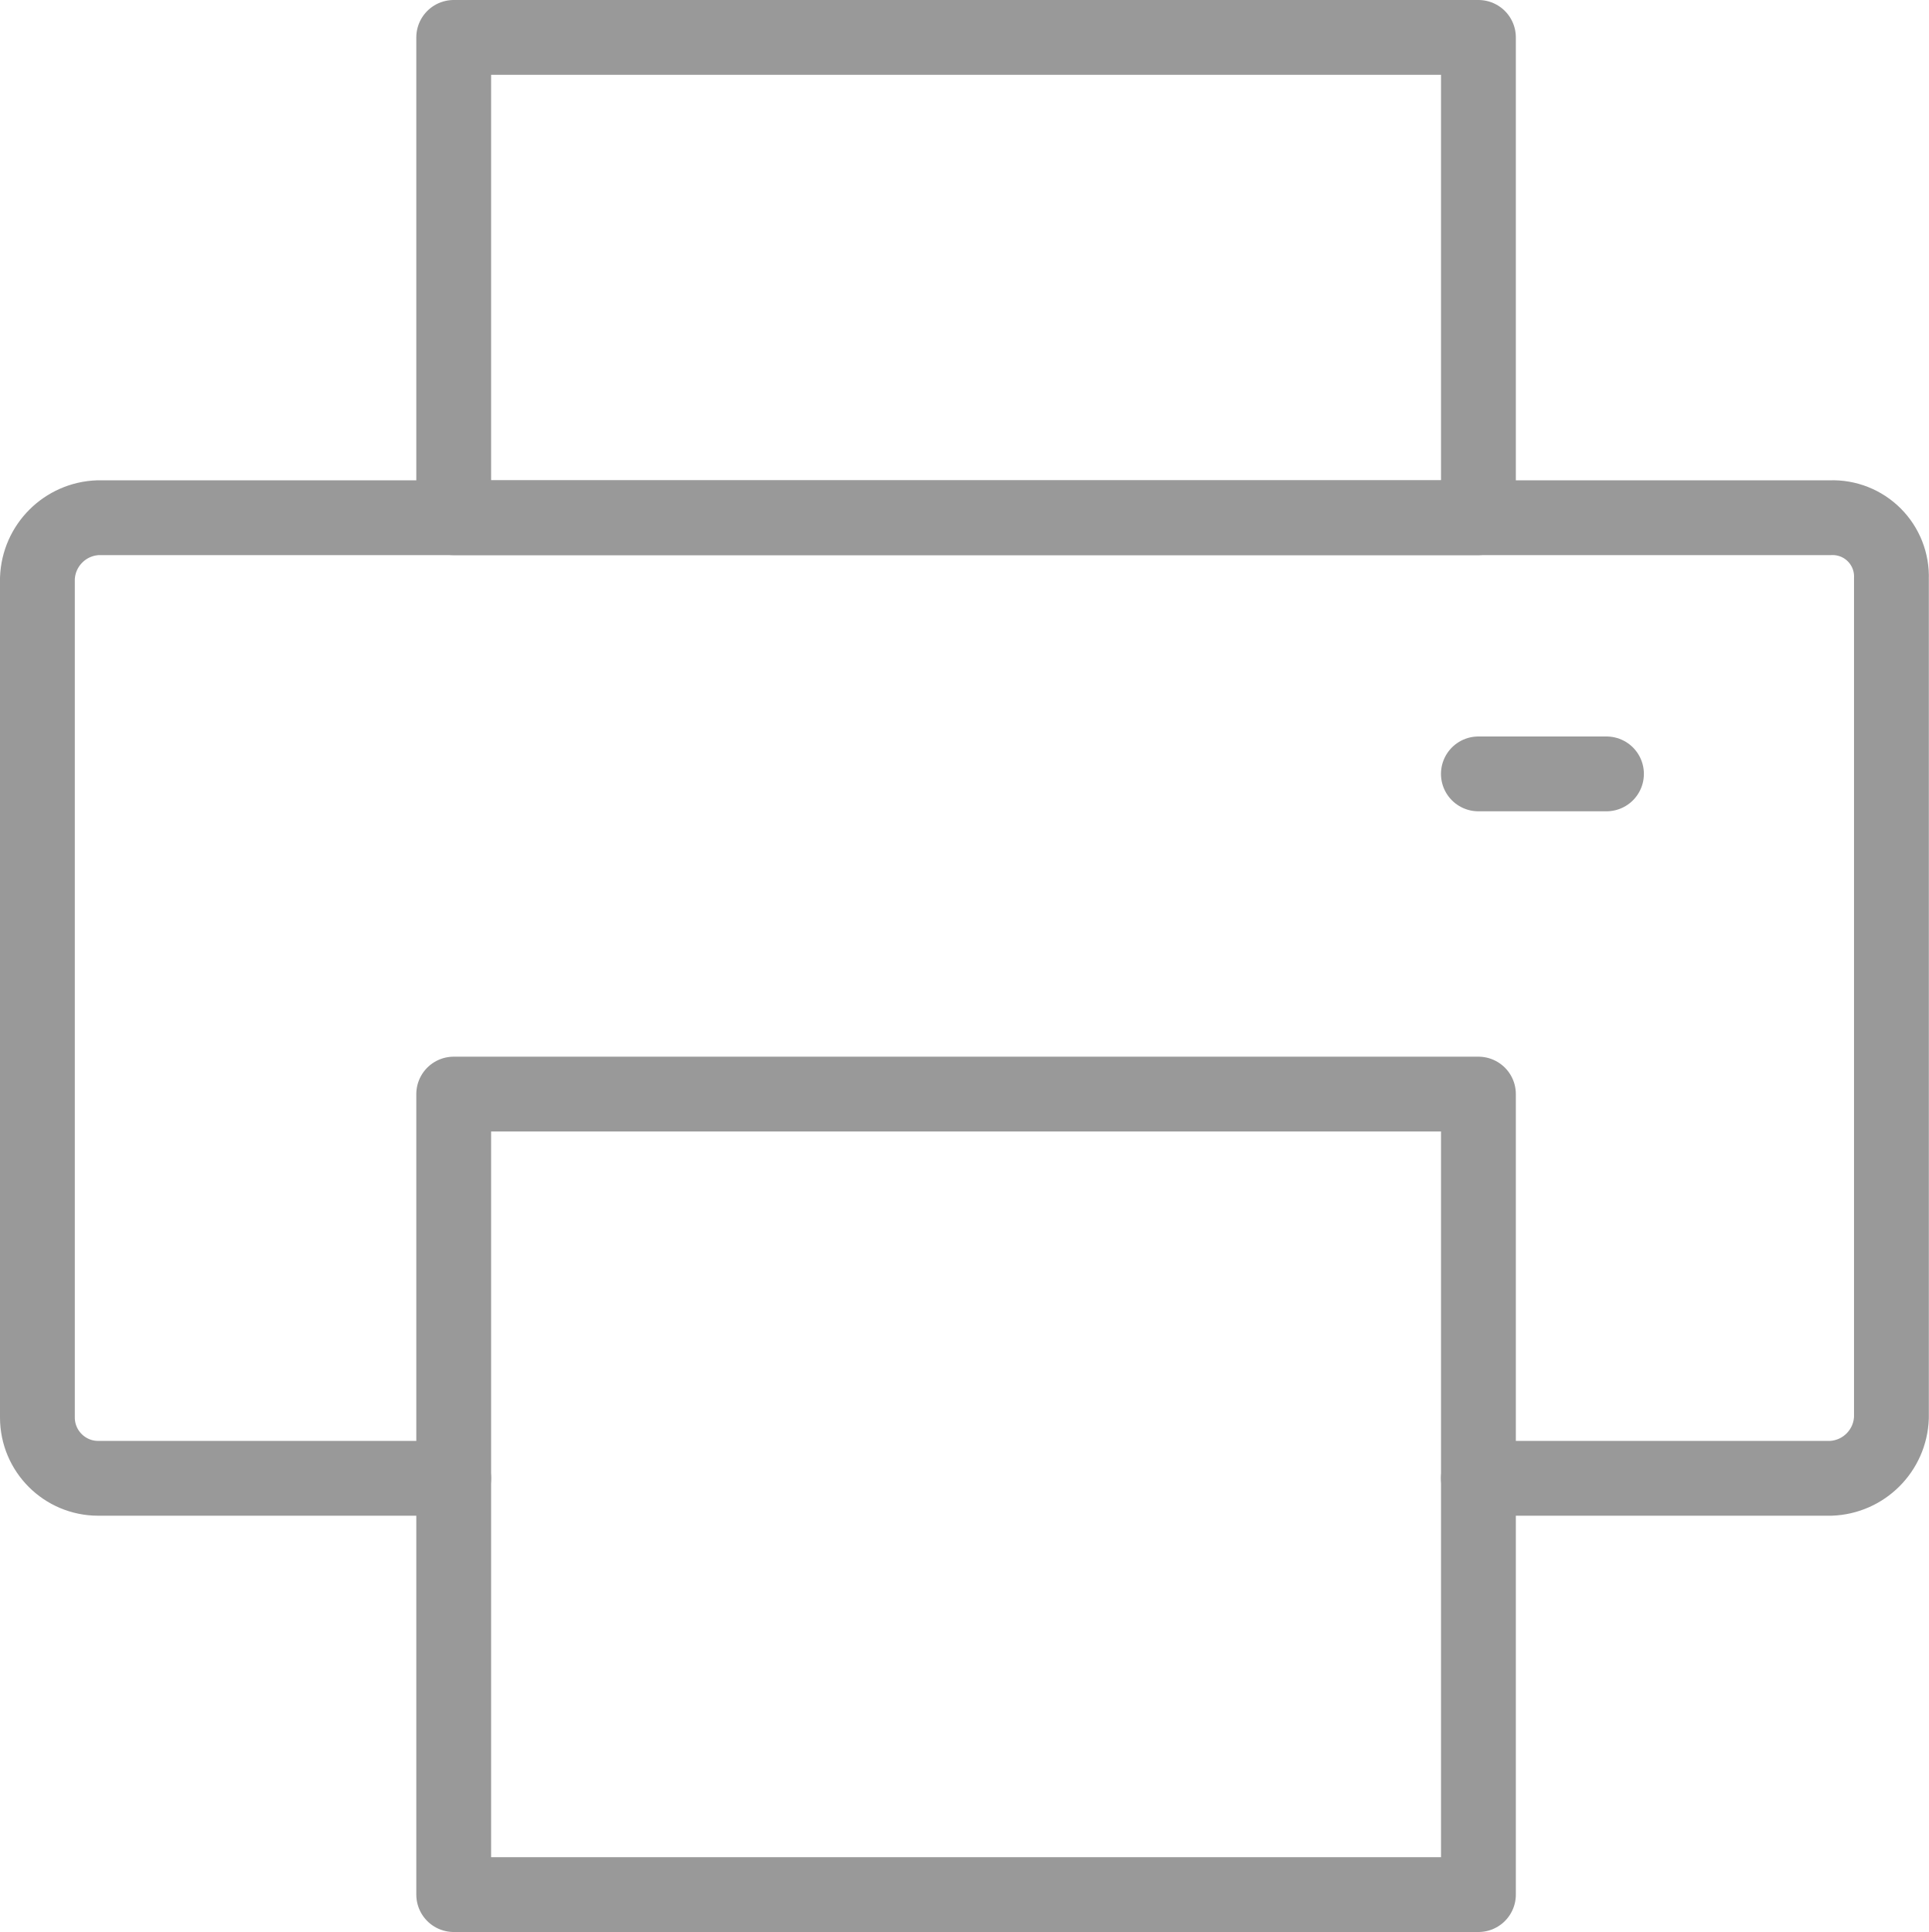
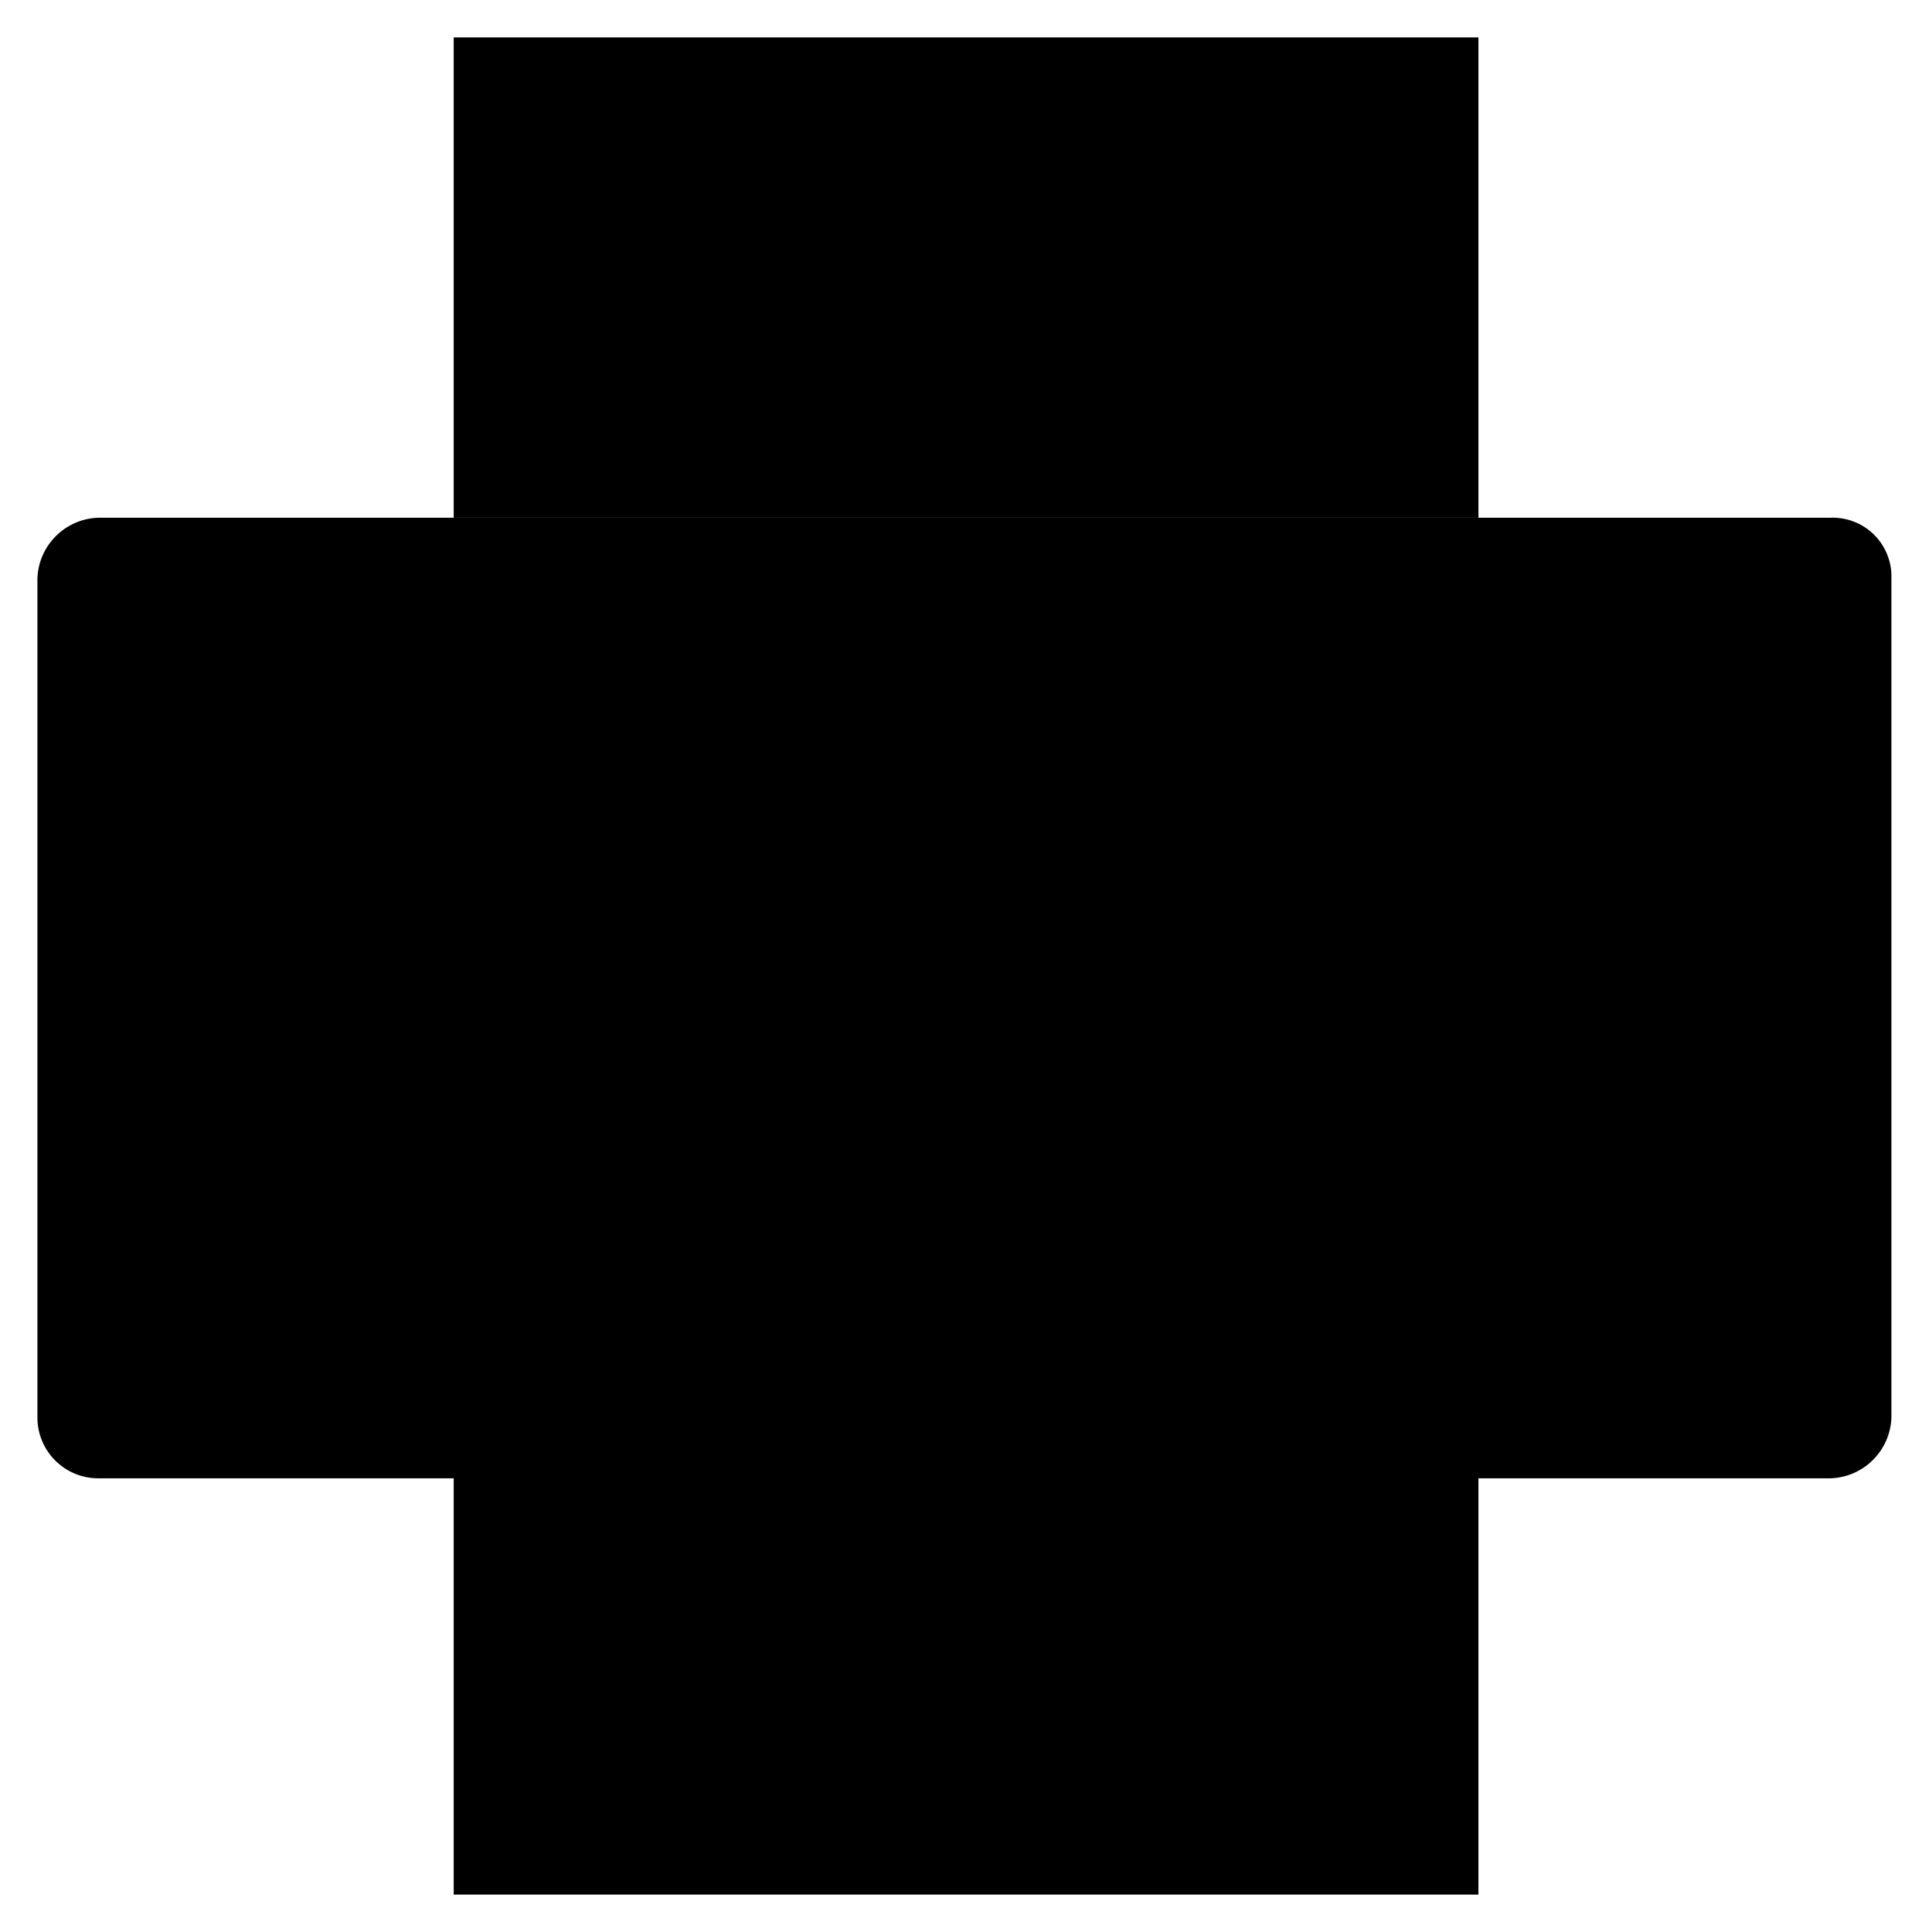
<svg xmlns="http://www.w3.org/2000/svg" width="36.094" height="36.154" viewBox="0 0 36.094 36.154">
  <defs>
-     <style>.a{fill:none;stroke:#999;stroke-linecap:round;stroke-linejoin:round;stroke-miterlimit:10;stroke-width:1.4px;}</style>
+     <style>.a{stroke-linecap:round;stroke-linejoin:round;stroke-miterlimit:10;stroke-width:1.4px;}</style>
  </defs>
  <g transform="translate(0.7 0.7)">
    <path class="a" d="M8.79,33.976H2.138A1.138,1.138,0,0,1,1,32.838v-15.7A1.179,1.179,0,0,1,2.138,16H34.555a1.1,1.1,0,0,1,1.138,1.138v15.7a1.179,1.179,0,0,1-1.138,1.138H27.964" transform="translate(-1 -7.012)" />
    <rect class="a" width="19.175" height="8.988" transform="translate(7.79)" />
    <rect class="a" width="19.175" height="14.98" transform="translate(7.79 19.774)" />
    <line class="a" x2="2.397" transform="translate(26.964 13.782)" />
  </g>
</svg>
